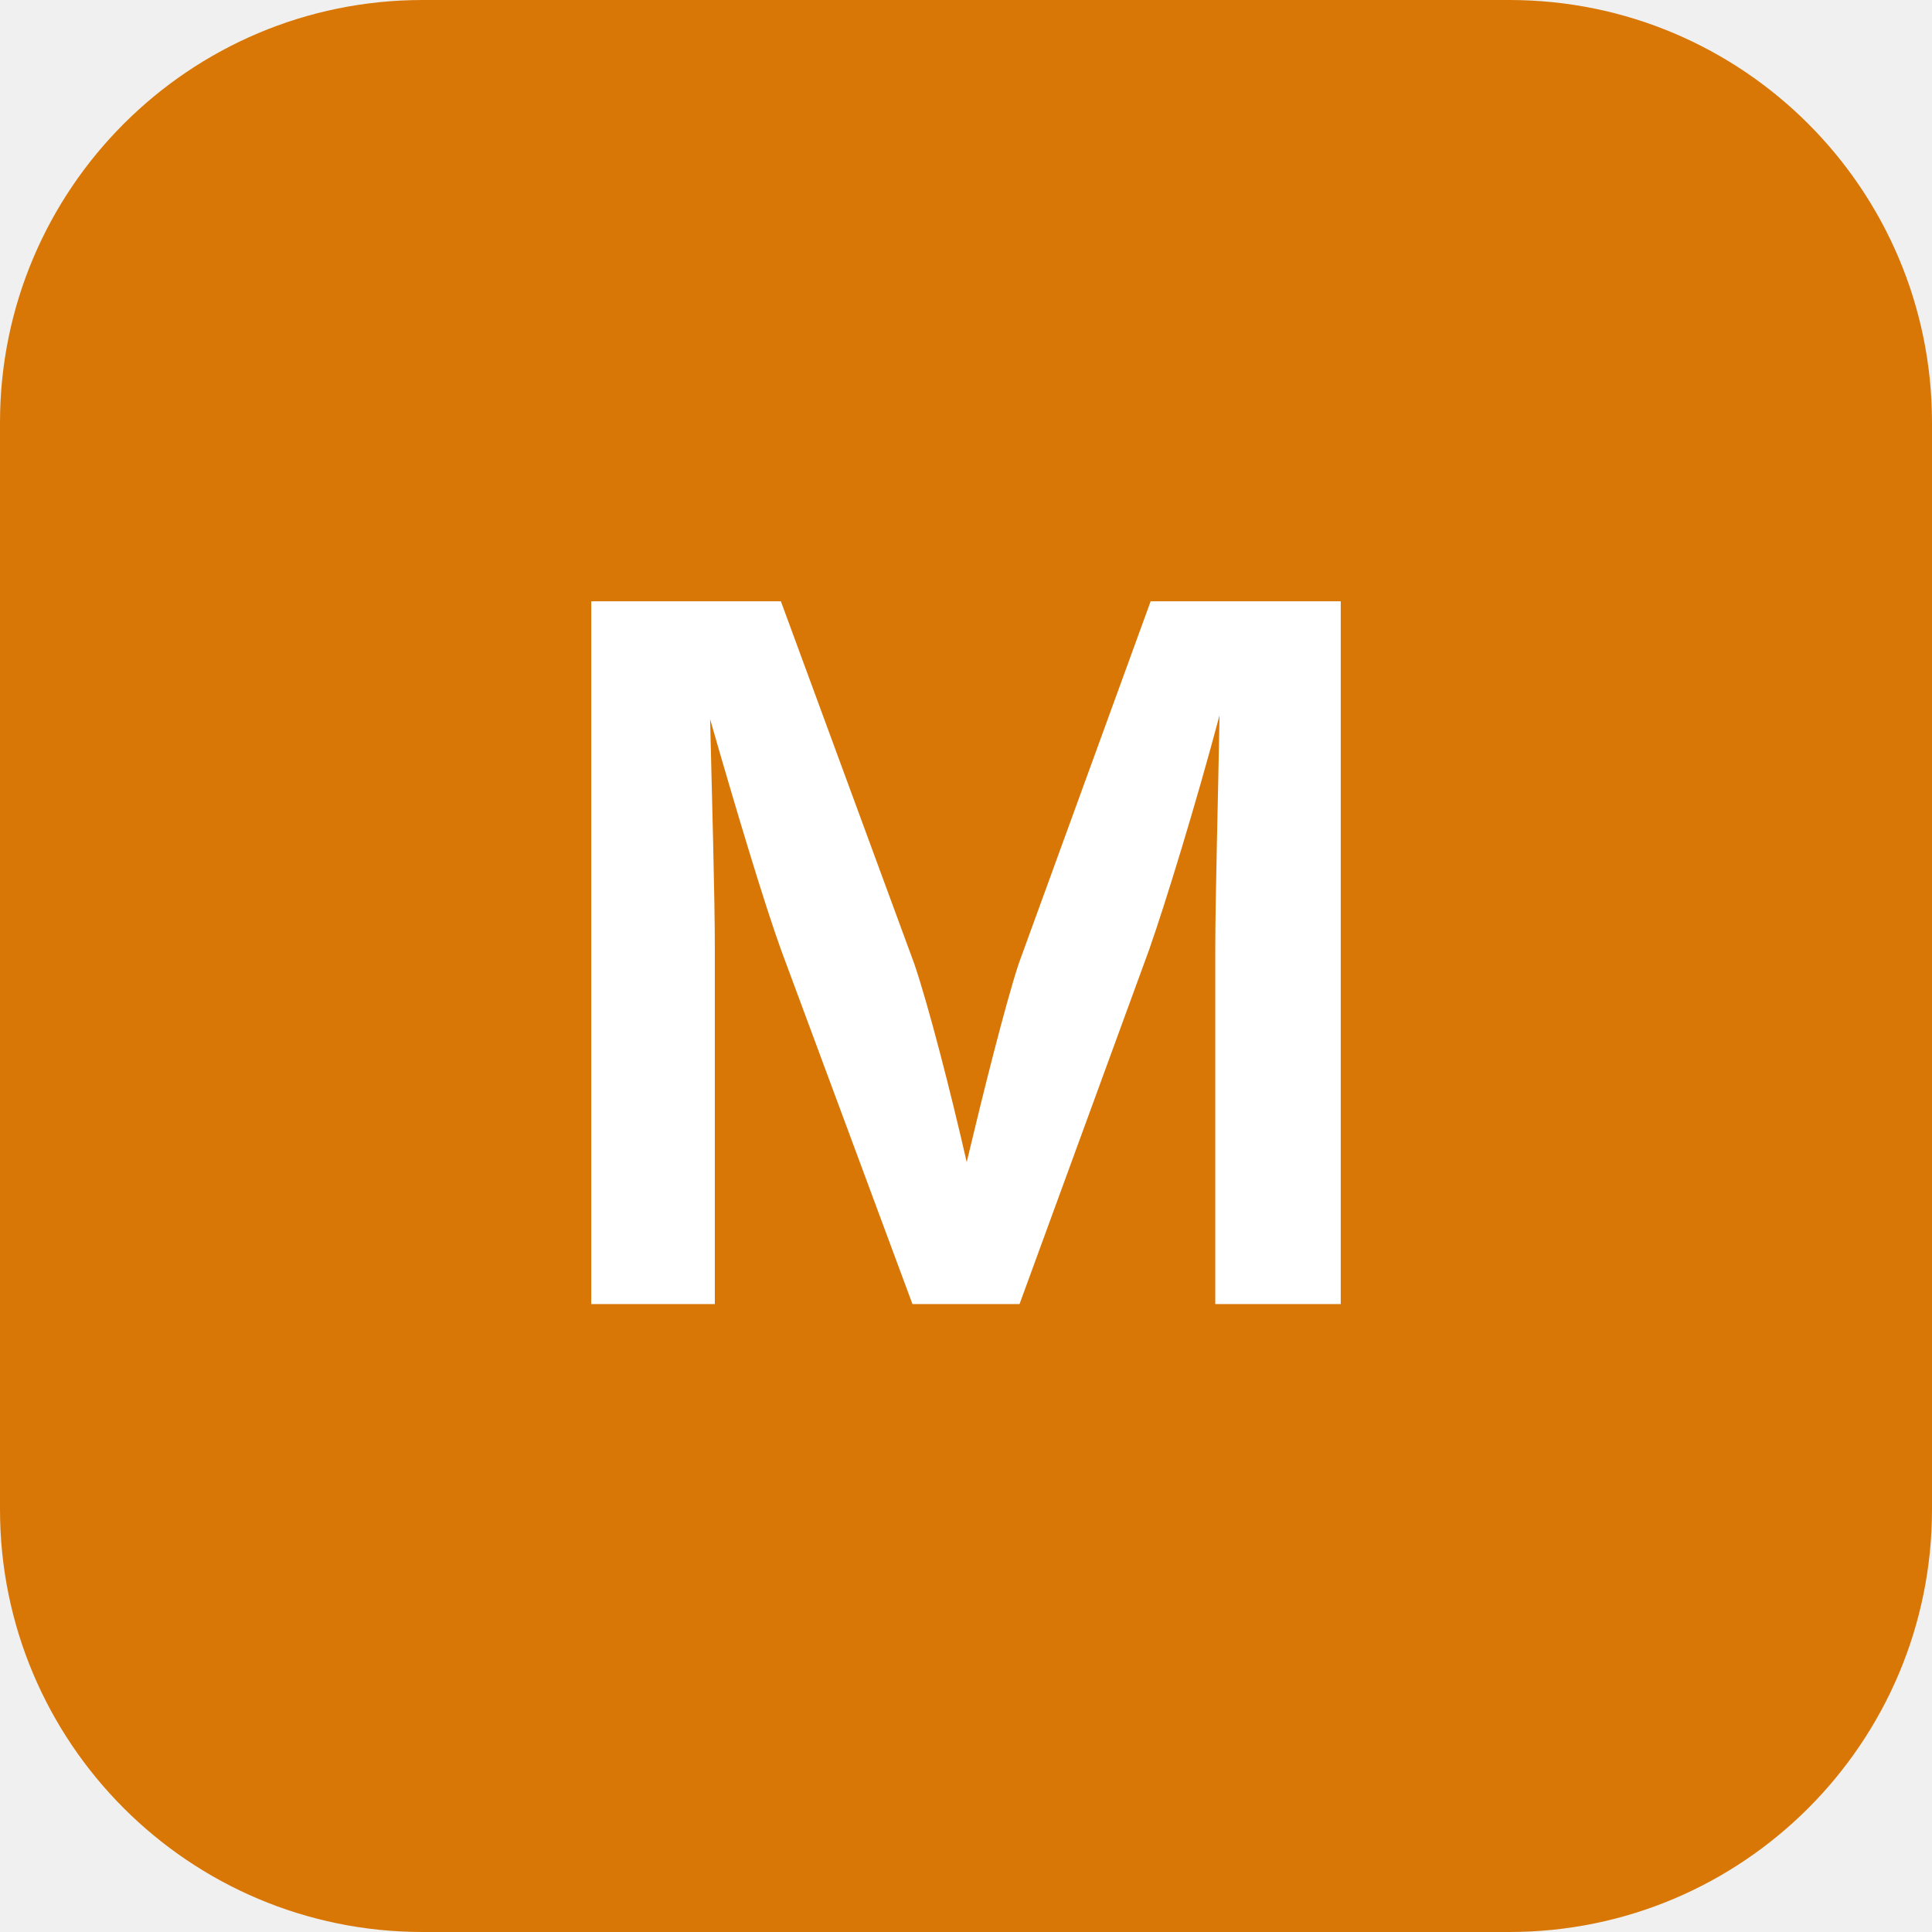
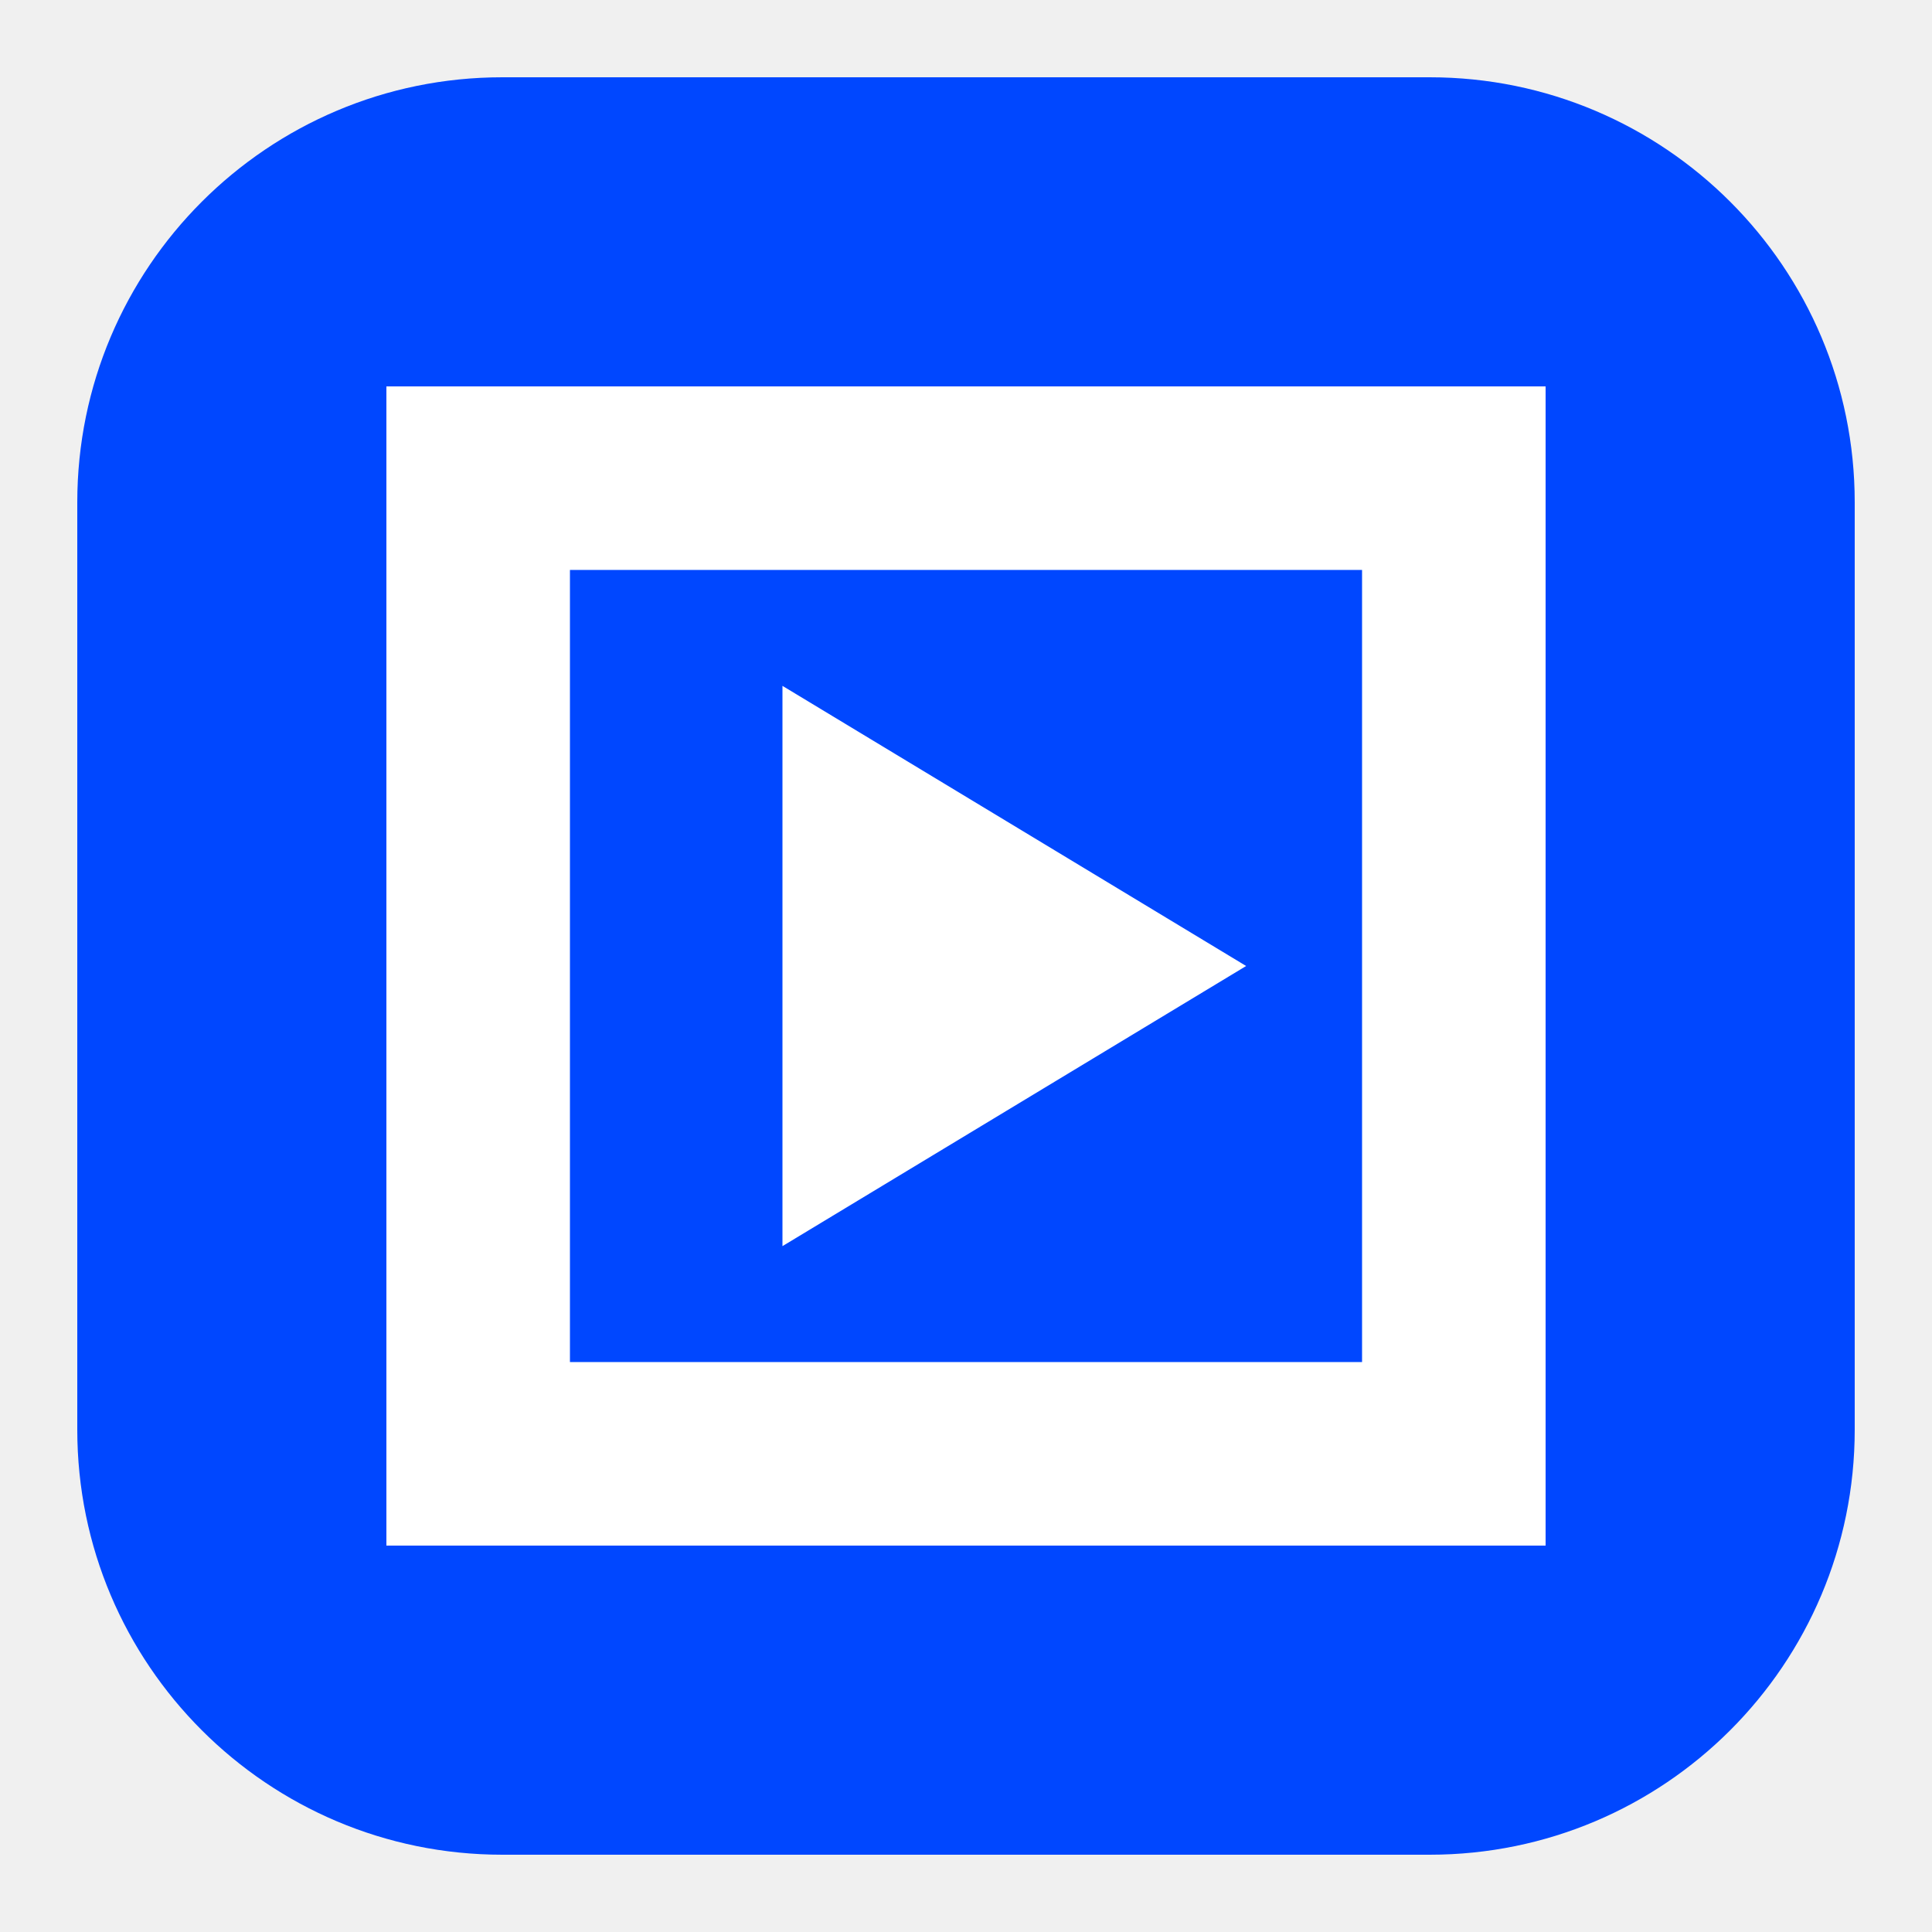
- <svg xmlns="http://www.w3.org/2000/svg" viewBox="0 0 64 64">
-   <rect width="64" height="64" rx="14" fill="#d97706" />
-   <text x="32" y="32" dy="0.35em" text-anchor="middle" font-family="ui-sans-serif, system-ui, -apple-system, sans-serif" font-size="32" font-weight="600" fill="#ffffff">M</text>
+ <svg xmlns="http://www.w3.org/2000/svg" viewBox="0 0 256 256">
+   <rect x="10.24" y="10.24" width="235.52" height="235.52" rx="56.32" fill="#0047FF" />
+   <path fill="#FFFFFF" fill-rule="evenodd" d="M51.2 51.2h153.6v153.6H51.2z M75.52 75.52v104.96h104.96V75.52z" />
+   <path fill="#FFFFFF" d="M103.68 90.88 165.12 128 103.68 165.12z" />
</svg>
